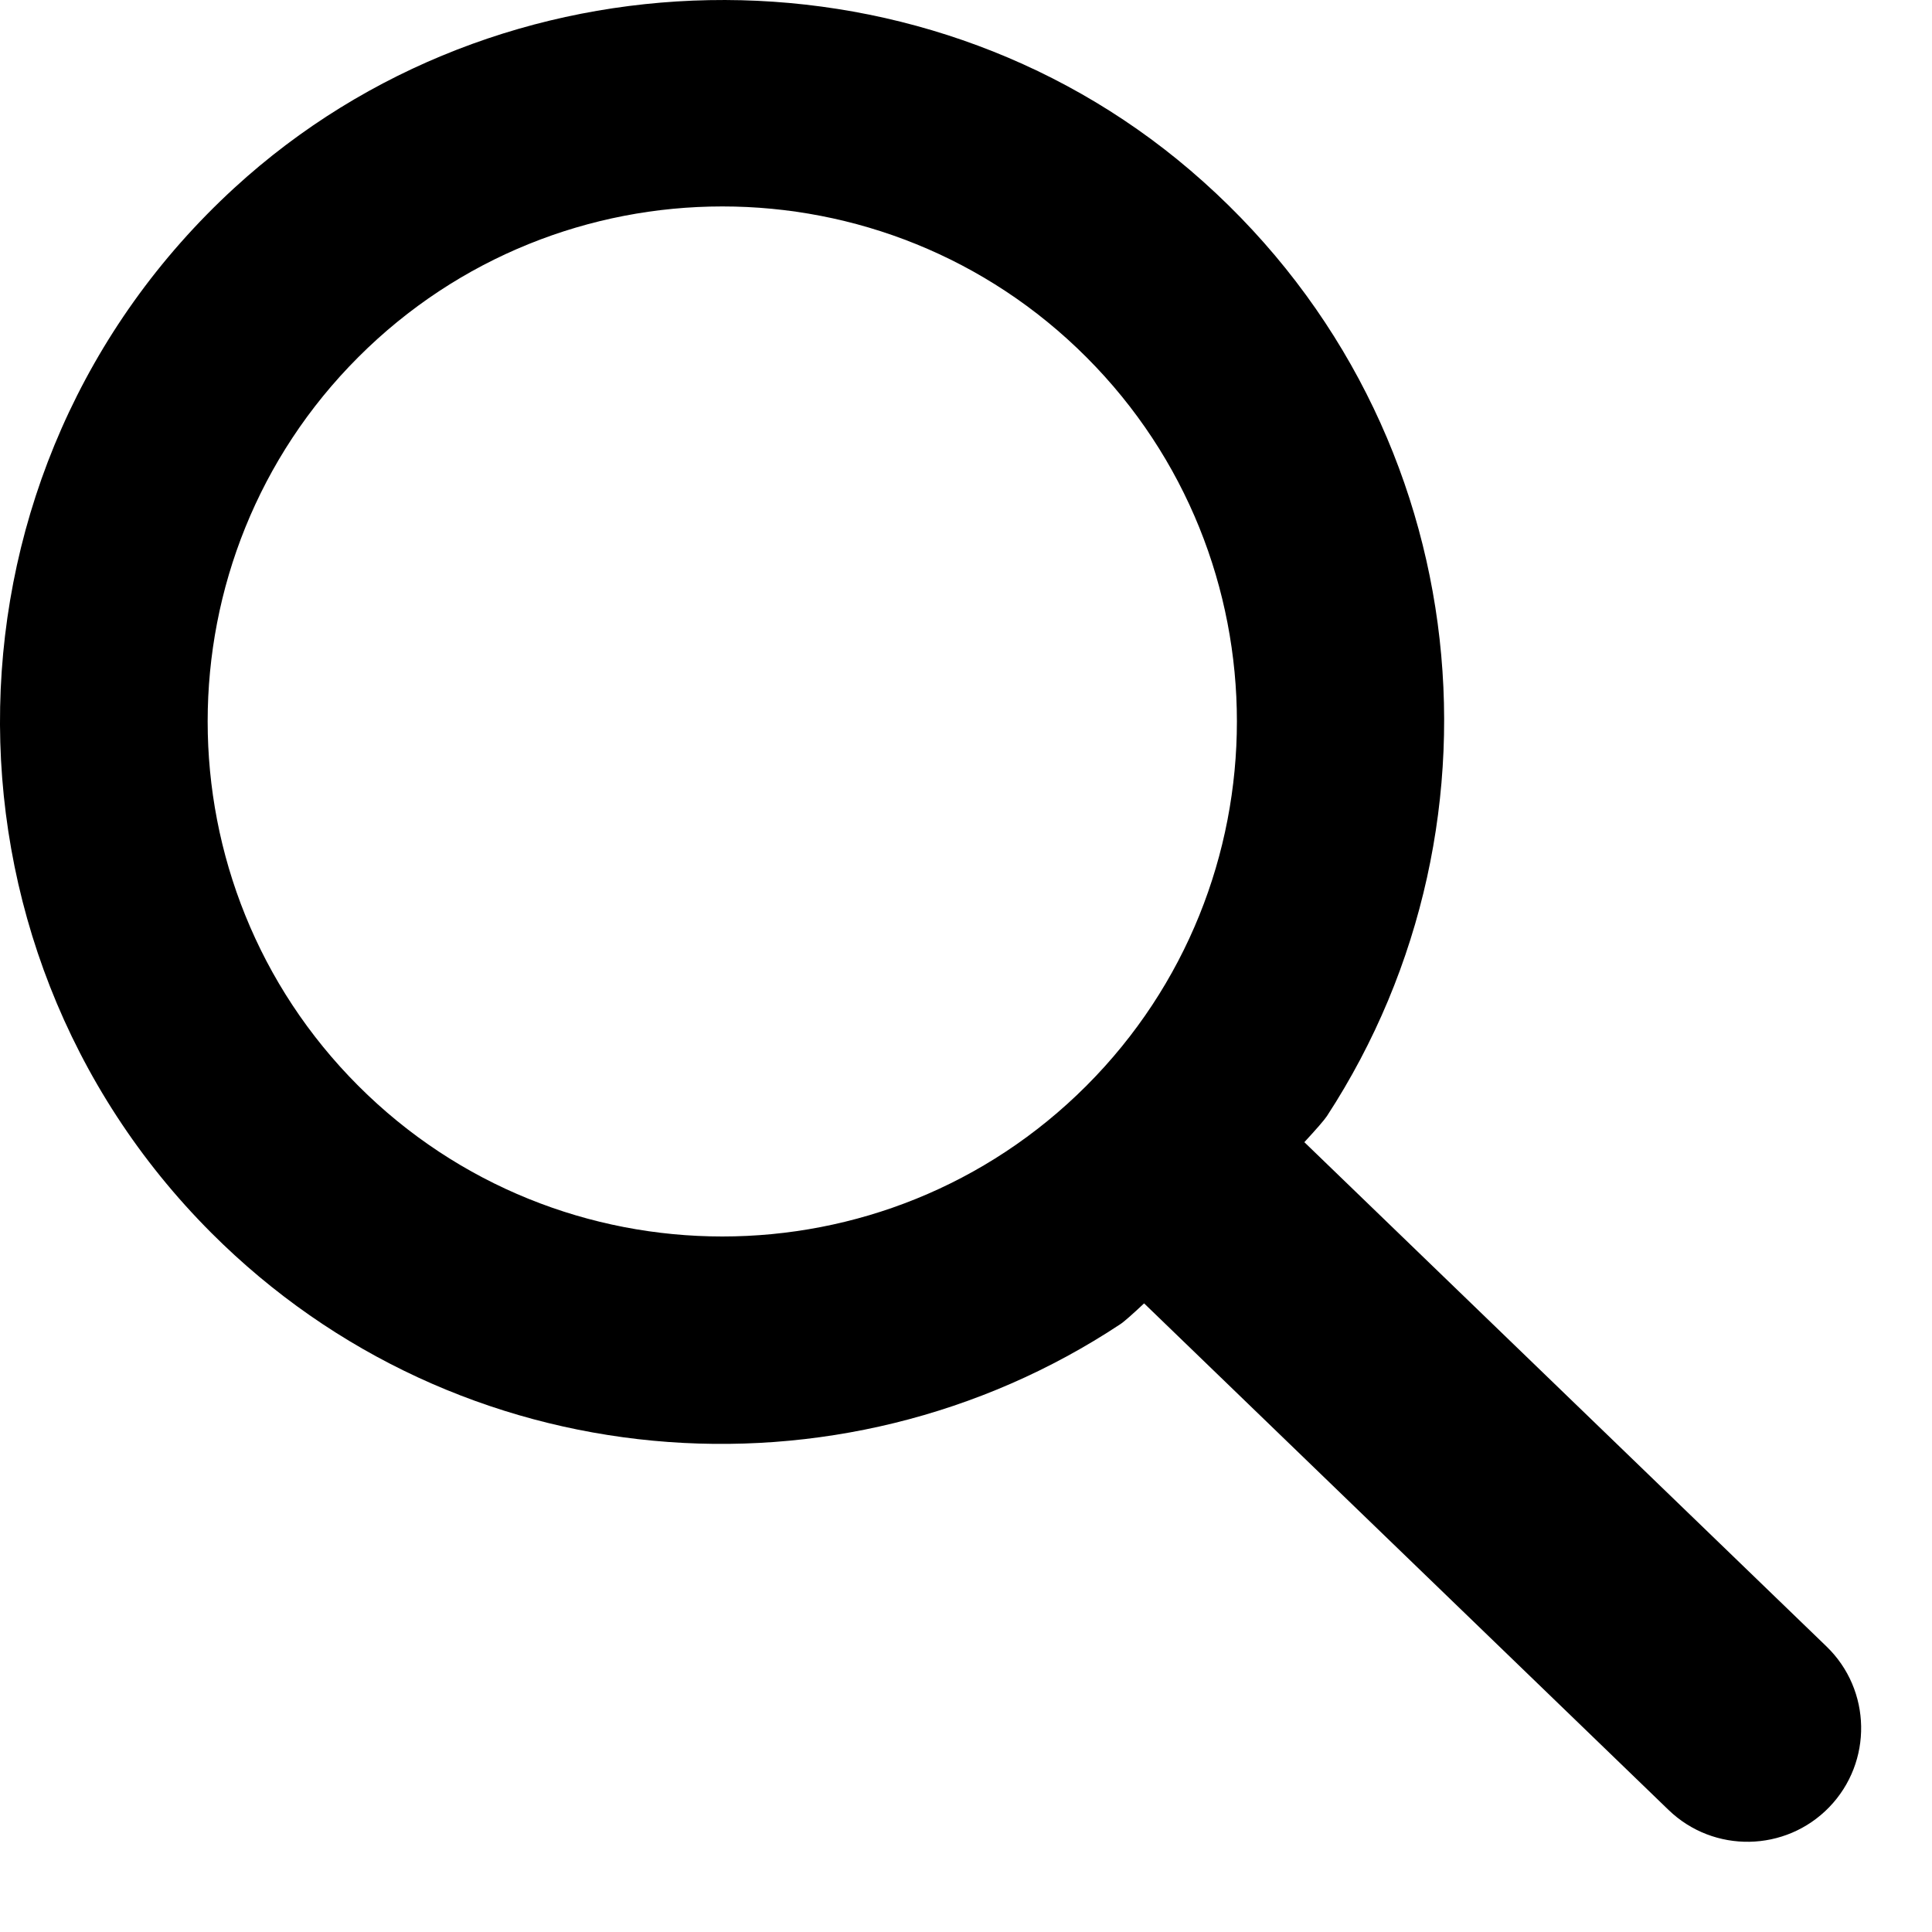
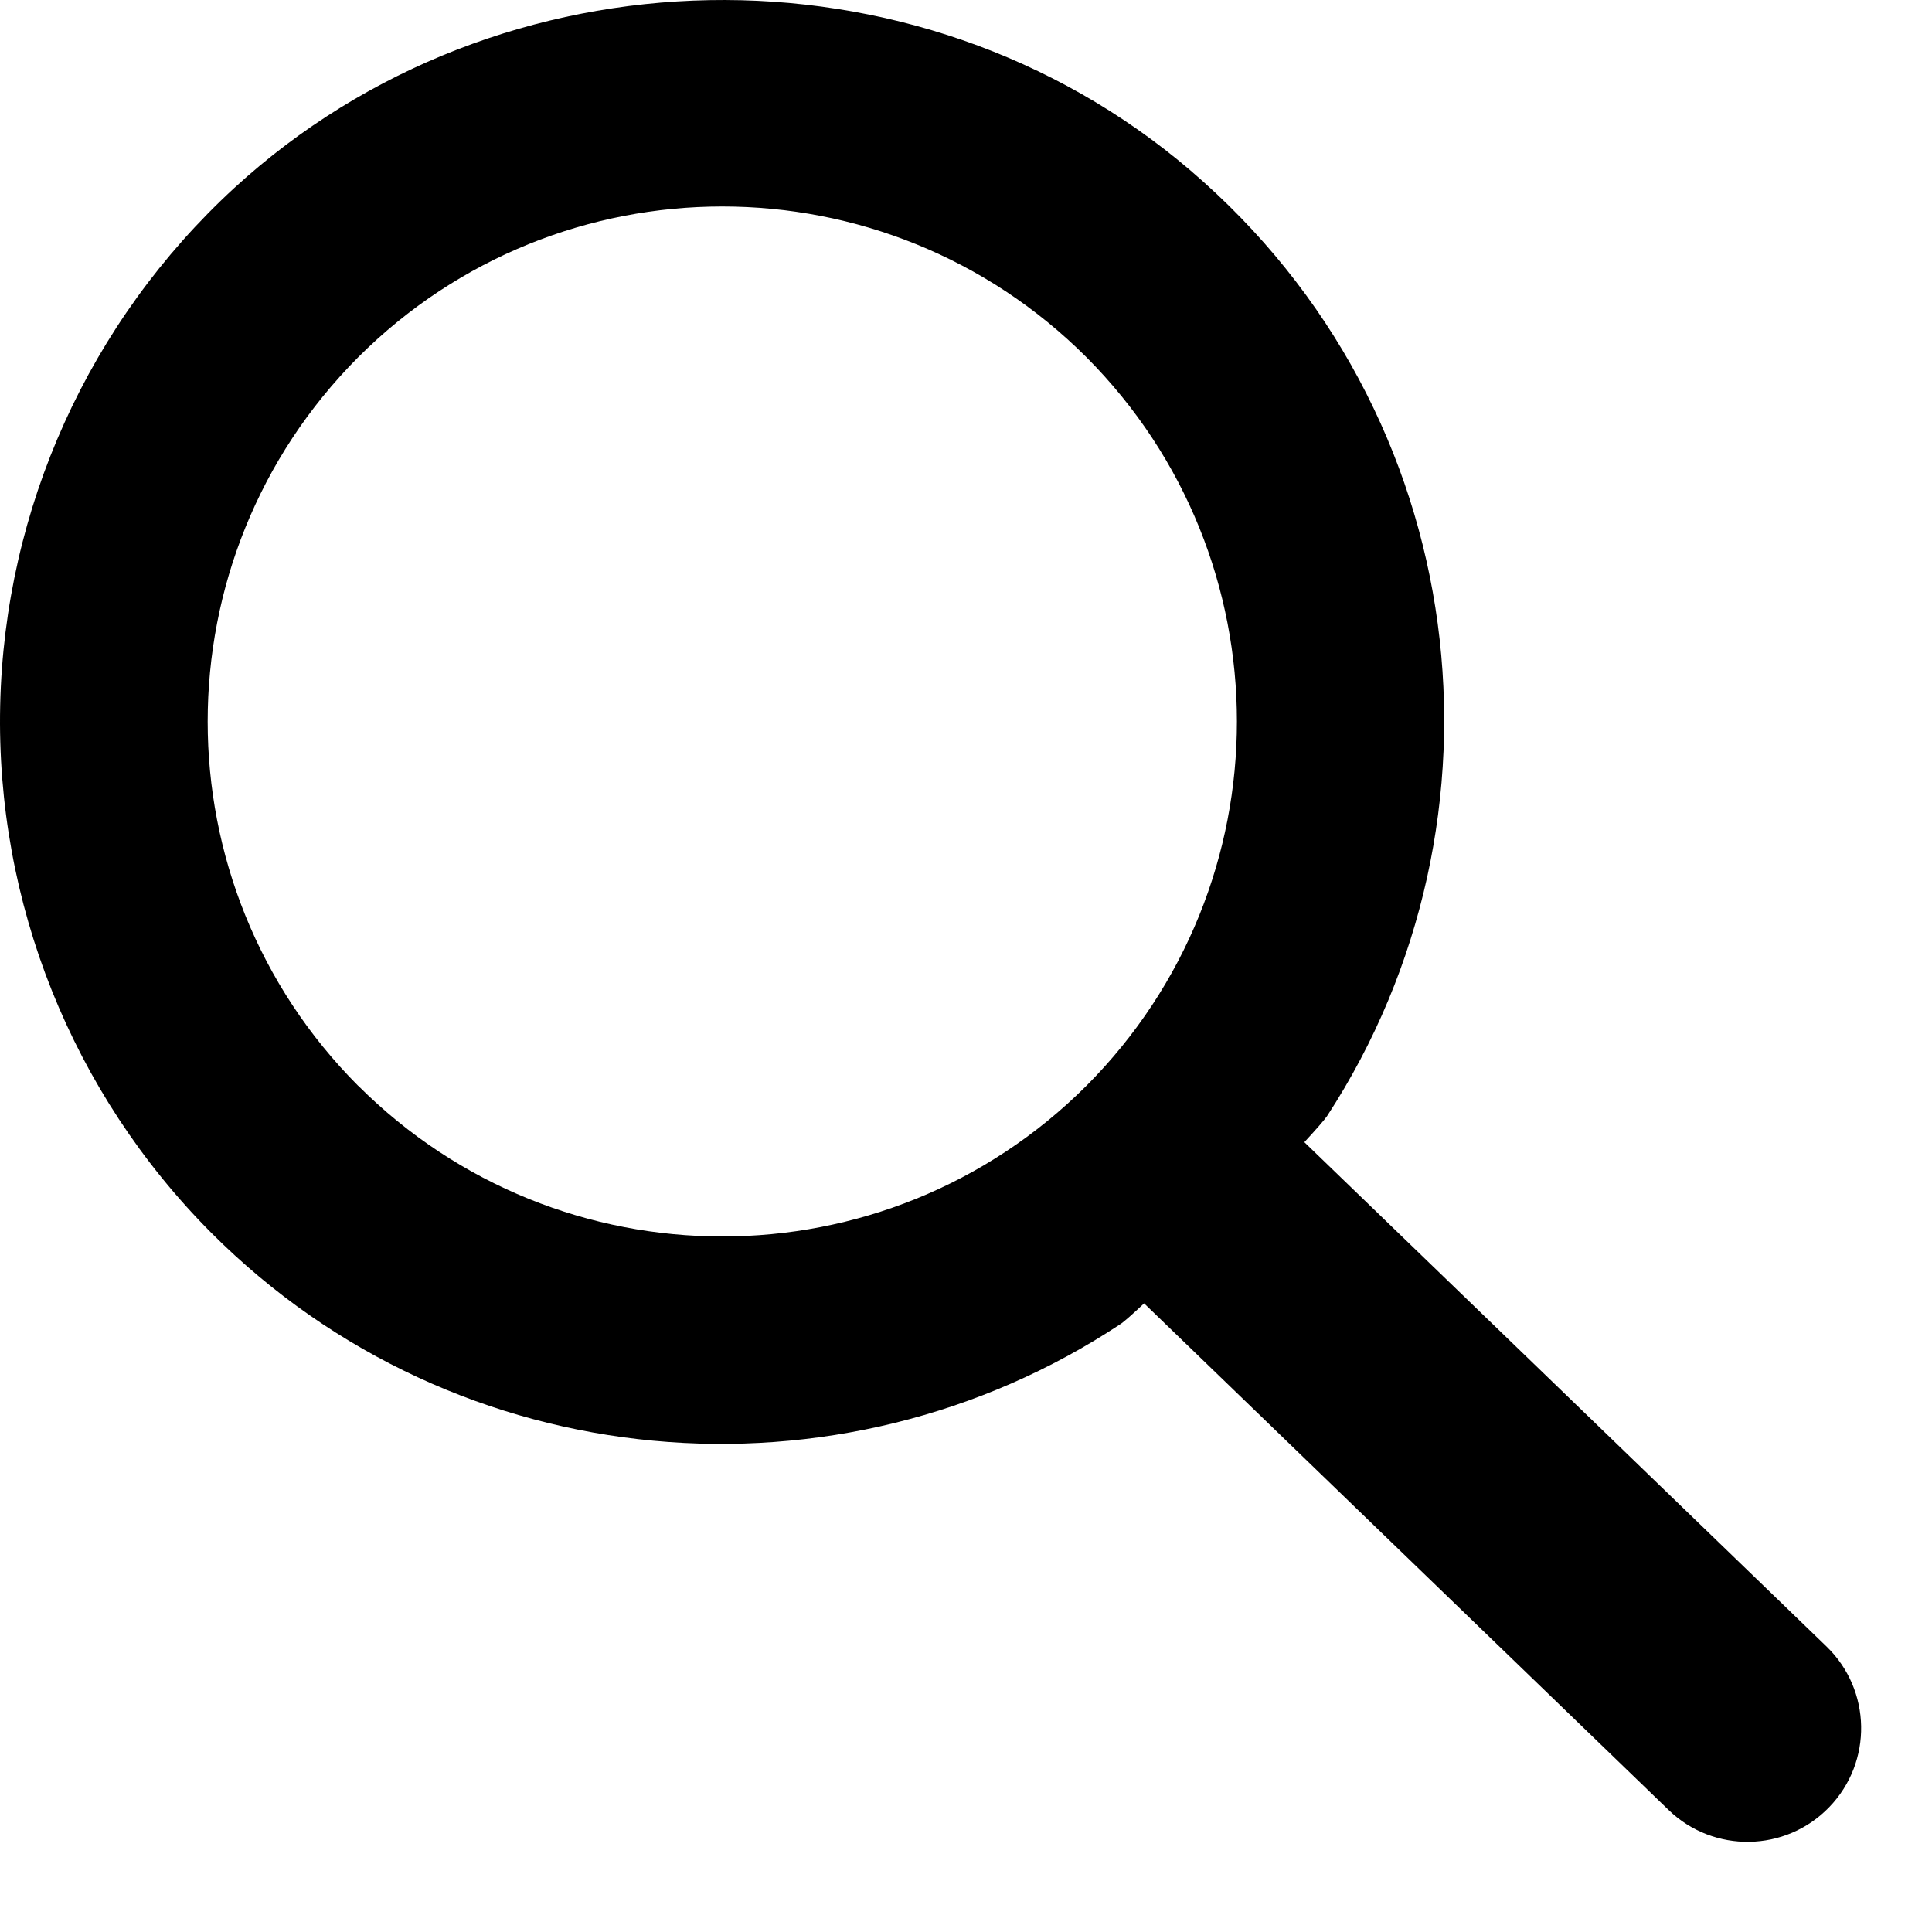
- <svg xmlns="http://www.w3.org/2000/svg" width="16" height="16" viewBox="0 0 16 16" overflow="visible">
-   <path id="Vector" fill-rule="evenodd" clip-rule="evenodd" d="M10.989 9.243C12.587 6.792 12.214 3.423 9.857 1.41C7.59 -0.526 4.138 -0.46 1.94 1.557C-0.582 3.872 -0.645 7.813 1.75 10.21C3.793 12.255 6.955 12.503 9.277 10.967C9.308 10.947 9.379 10.884 9.475 10.794L13.818 14.989C14.192 15.35 14.788 15.339 15.149 14.966C15.51 14.592 15.5 13.996 15.126 13.635L10.802 9.459C10.9 9.353 10.968 9.275 10.989 9.243ZM2.967 8.992C1.304 7.328 1.304 4.621 2.967 2.958C4.63 1.294 7.334 1.293 8.997 2.958C10.659 4.621 10.659 7.328 8.997 8.992C7.334 10.656 4.63 10.656 2.967 8.992Z" fill="inherit" />
+ <svg xmlns="http://www.w3.org/2000/svg" width="16" height="16" overflow="visible">
+   <path fill-rule="evenodd" clip-rule="evenodd" d="M10.99 9.243c1.597-2.45 1.224-5.82-1.133-7.833C7.59-.526 4.137-.46 1.94 1.557a6 6 0 00-.19 8.653c2.043 2.045 5.205 2.293 7.527.757.031-.02.102-.083.198-.173l4.343 4.195a.941.941 0 101.308-1.354l-4.324-4.176c.098-.106.166-.184.188-.216zm-8.023-.25a4.274 4.274 0 010-6.035 4.266 4.266 0 016.03 0 4.274 4.274 0 010 6.034 4.266 4.266 0 01-6.03 0z" fill="inherit" />
</svg>
